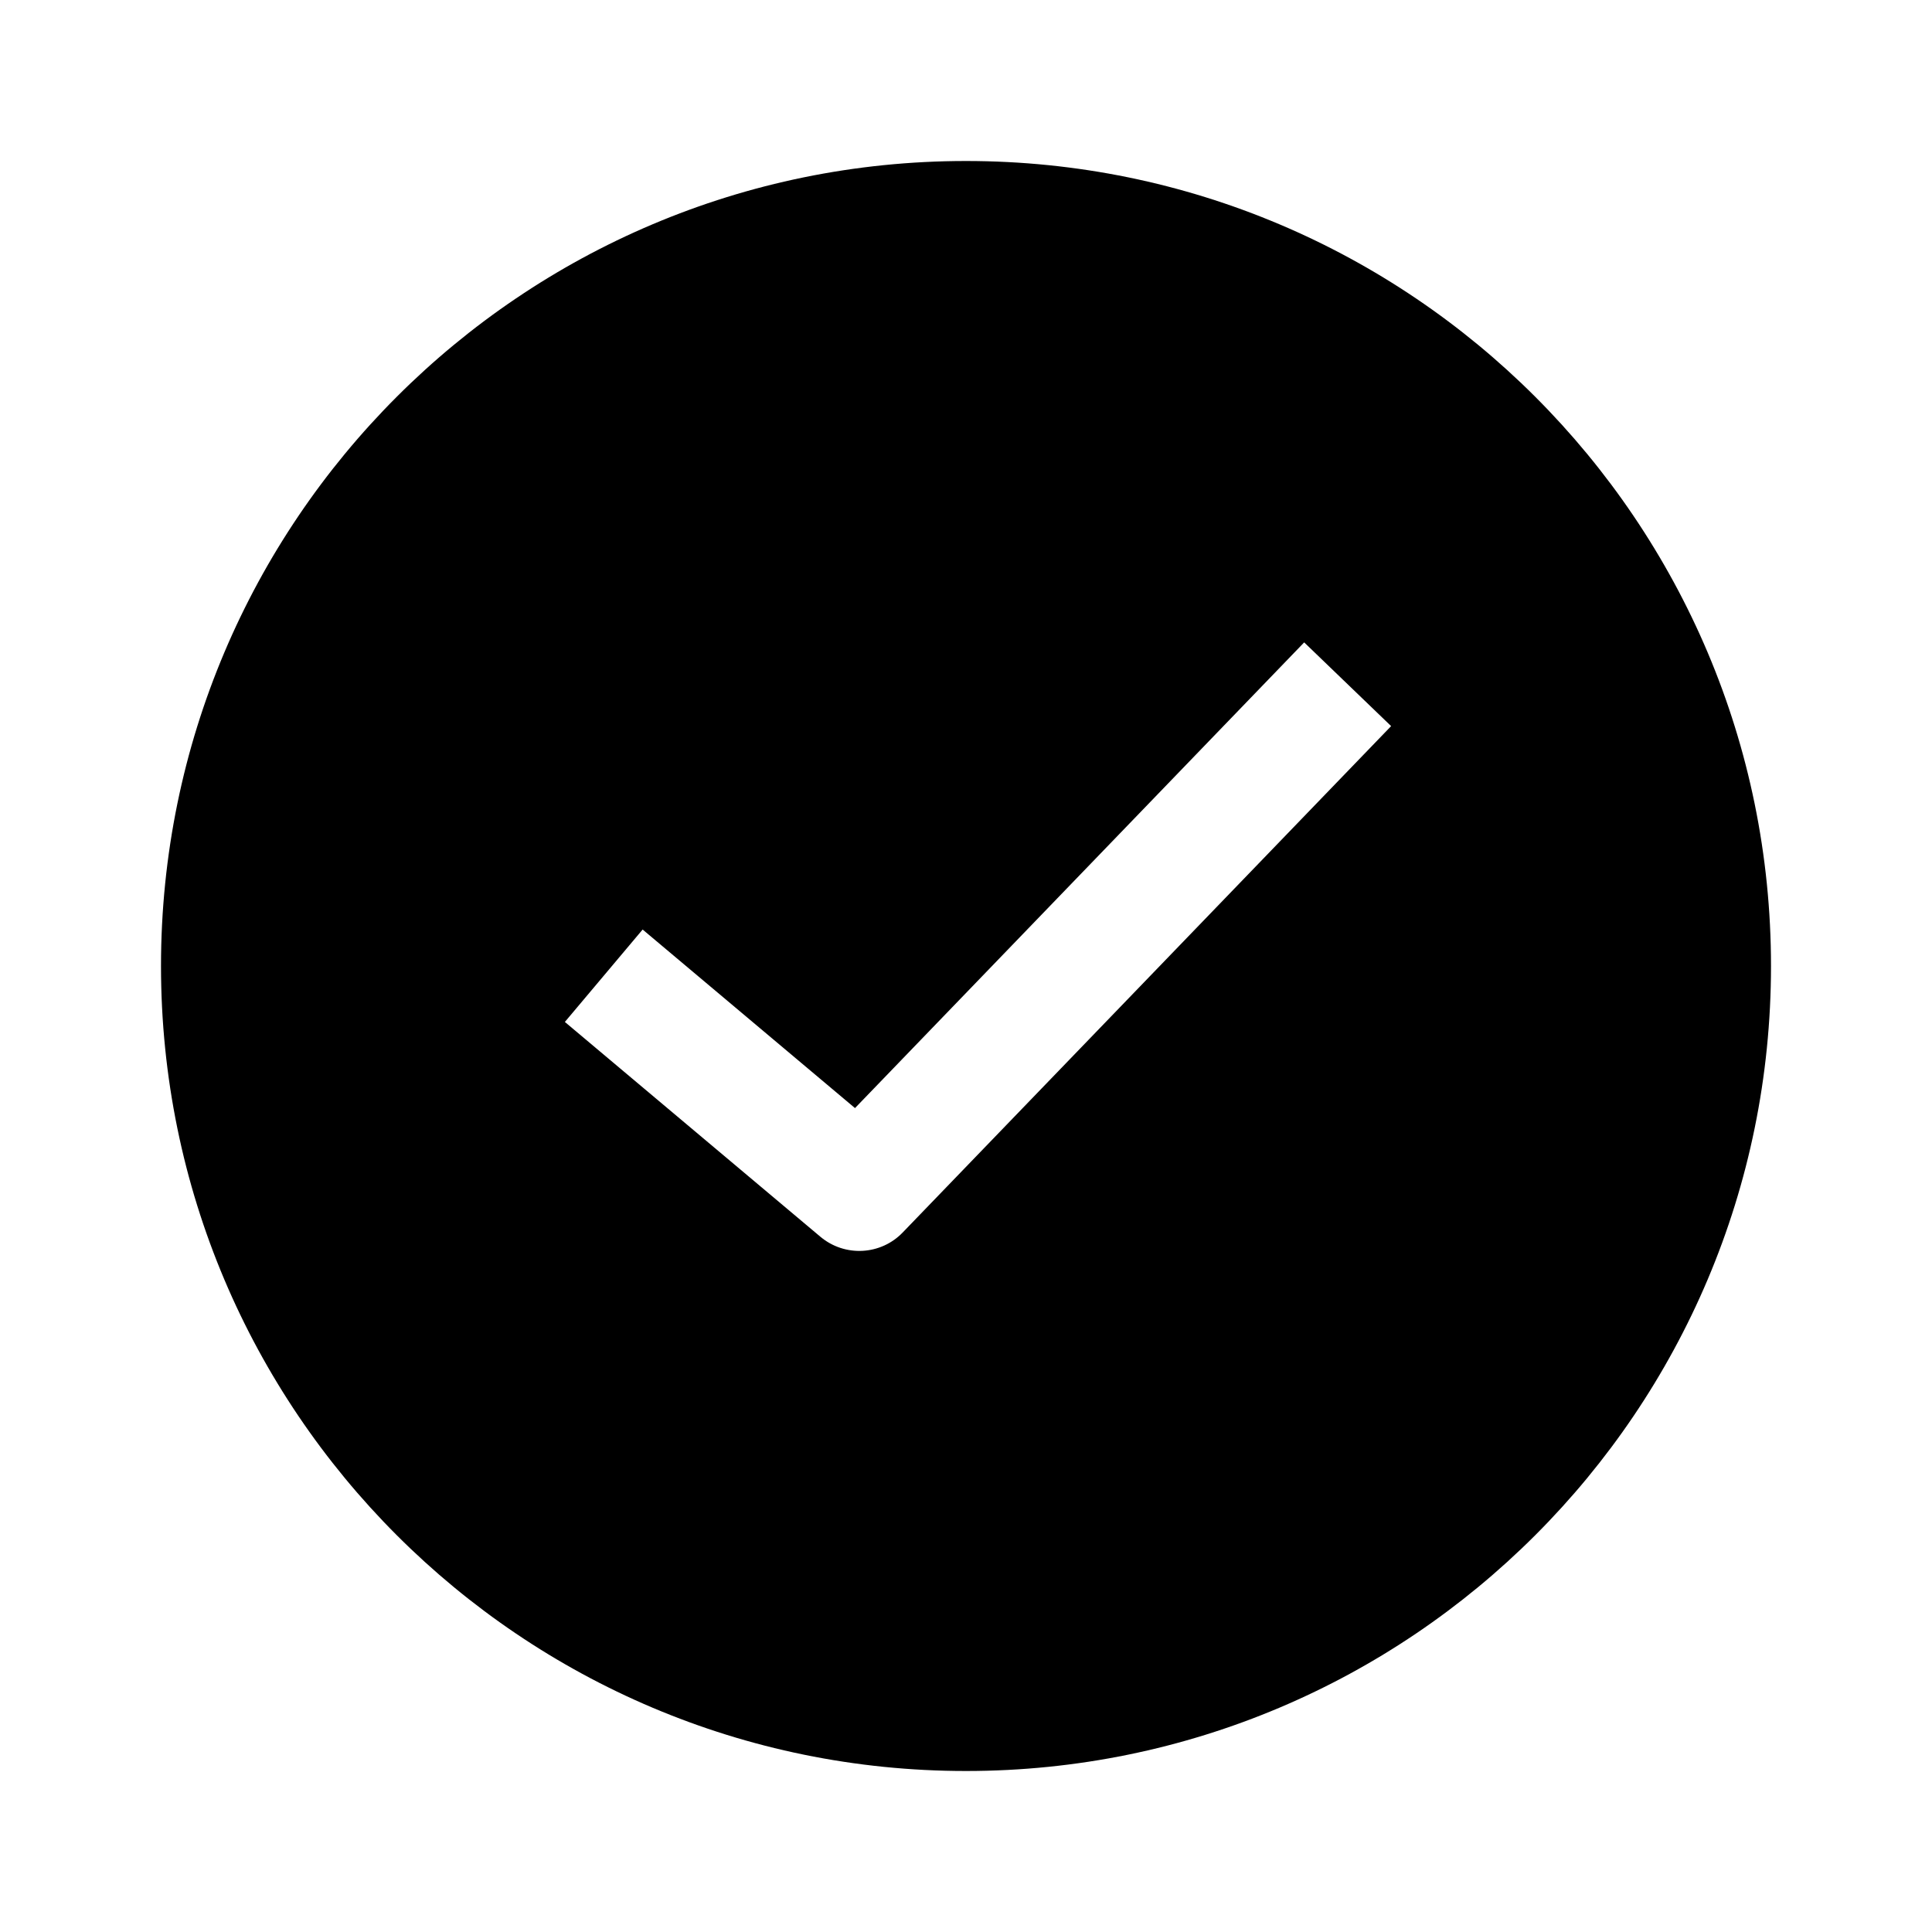
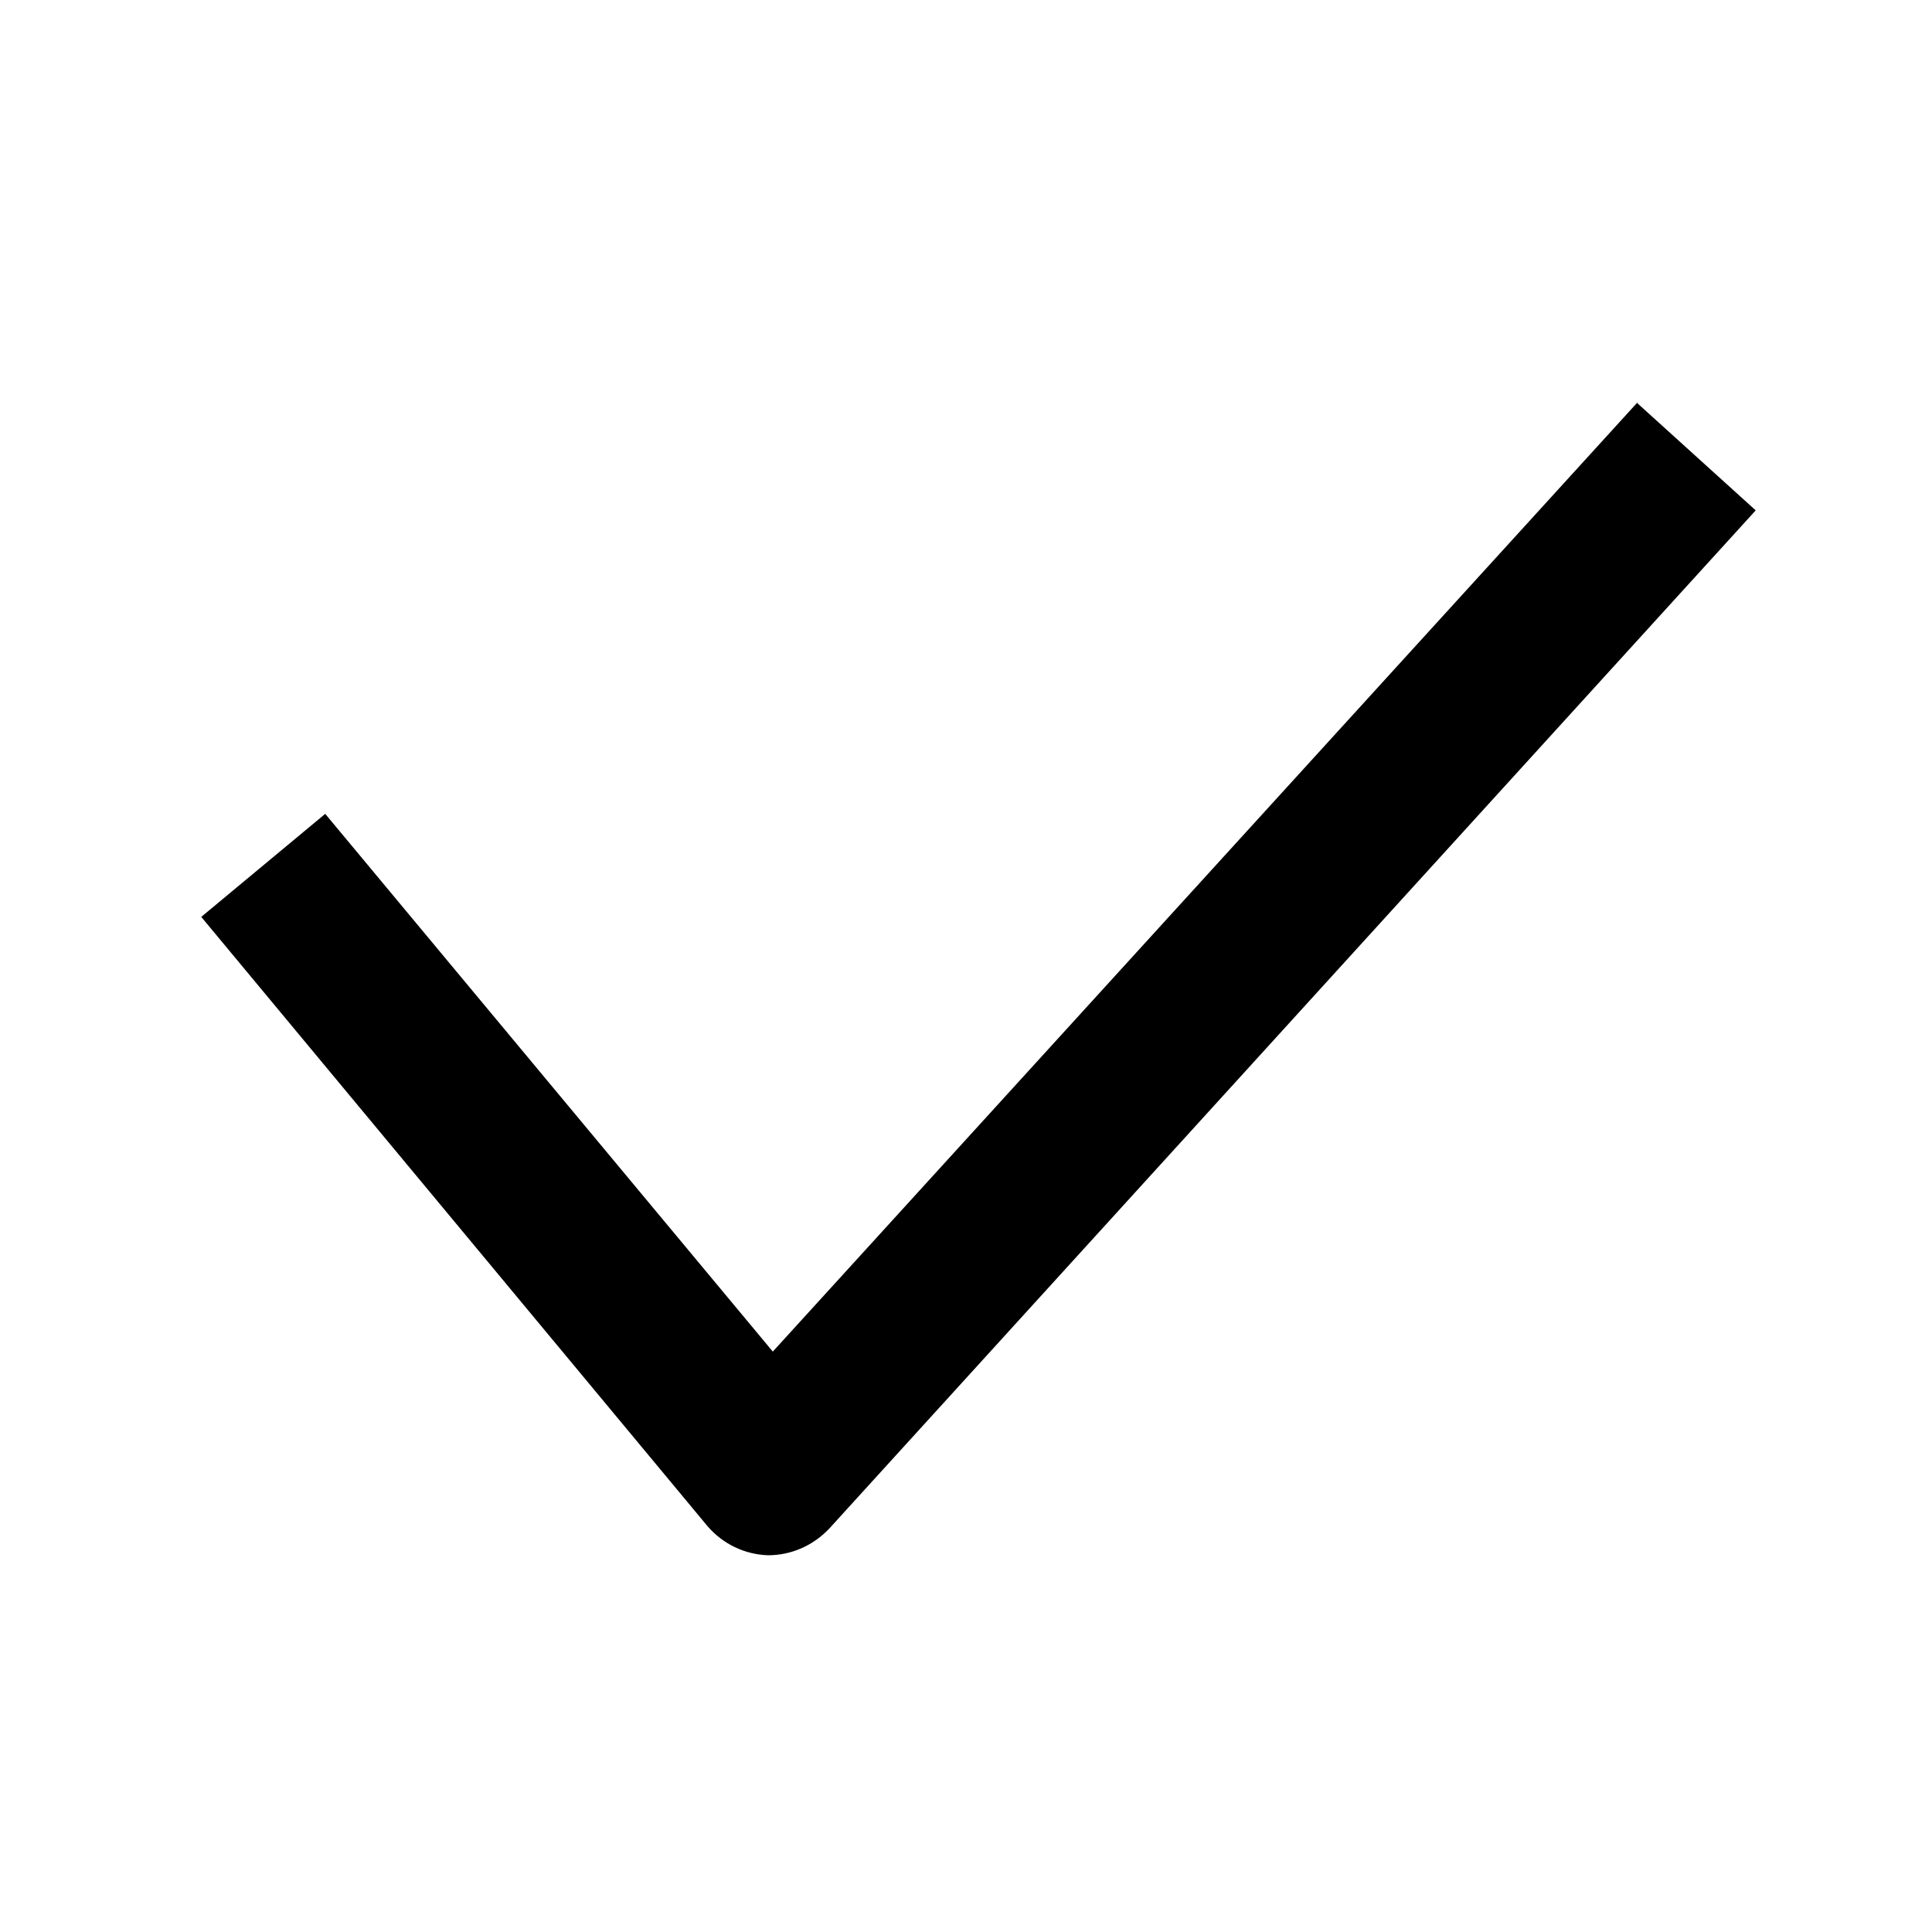
<svg xmlns="http://www.w3.org/2000/svg" width="24" height="24" viewBox="0 0 24 24">
-   <path d="M22 12c0 5.523-4.477 10-10 10S2 17.523 2 12 6.477 2 12 2s10 4.477 10 10zm-10.786 3.31l6.067-6.29-1.08-1.04-5.58 5.785-2.638-2.218-.966 1.148 3.175 2.669c.302.253.749.23 1.022-.054z" />
+   <path d="M20.33 5L21.81 6.34L10.3 18.99C10.1 19.2 9.83 19.32 9.54 19.32C9.25 19.31 8.98 19.18 8.79 18.96L2.5 11.39L4.04 10.11L9.6 16.79L20.34 5H20.33Z" />
</svg>
